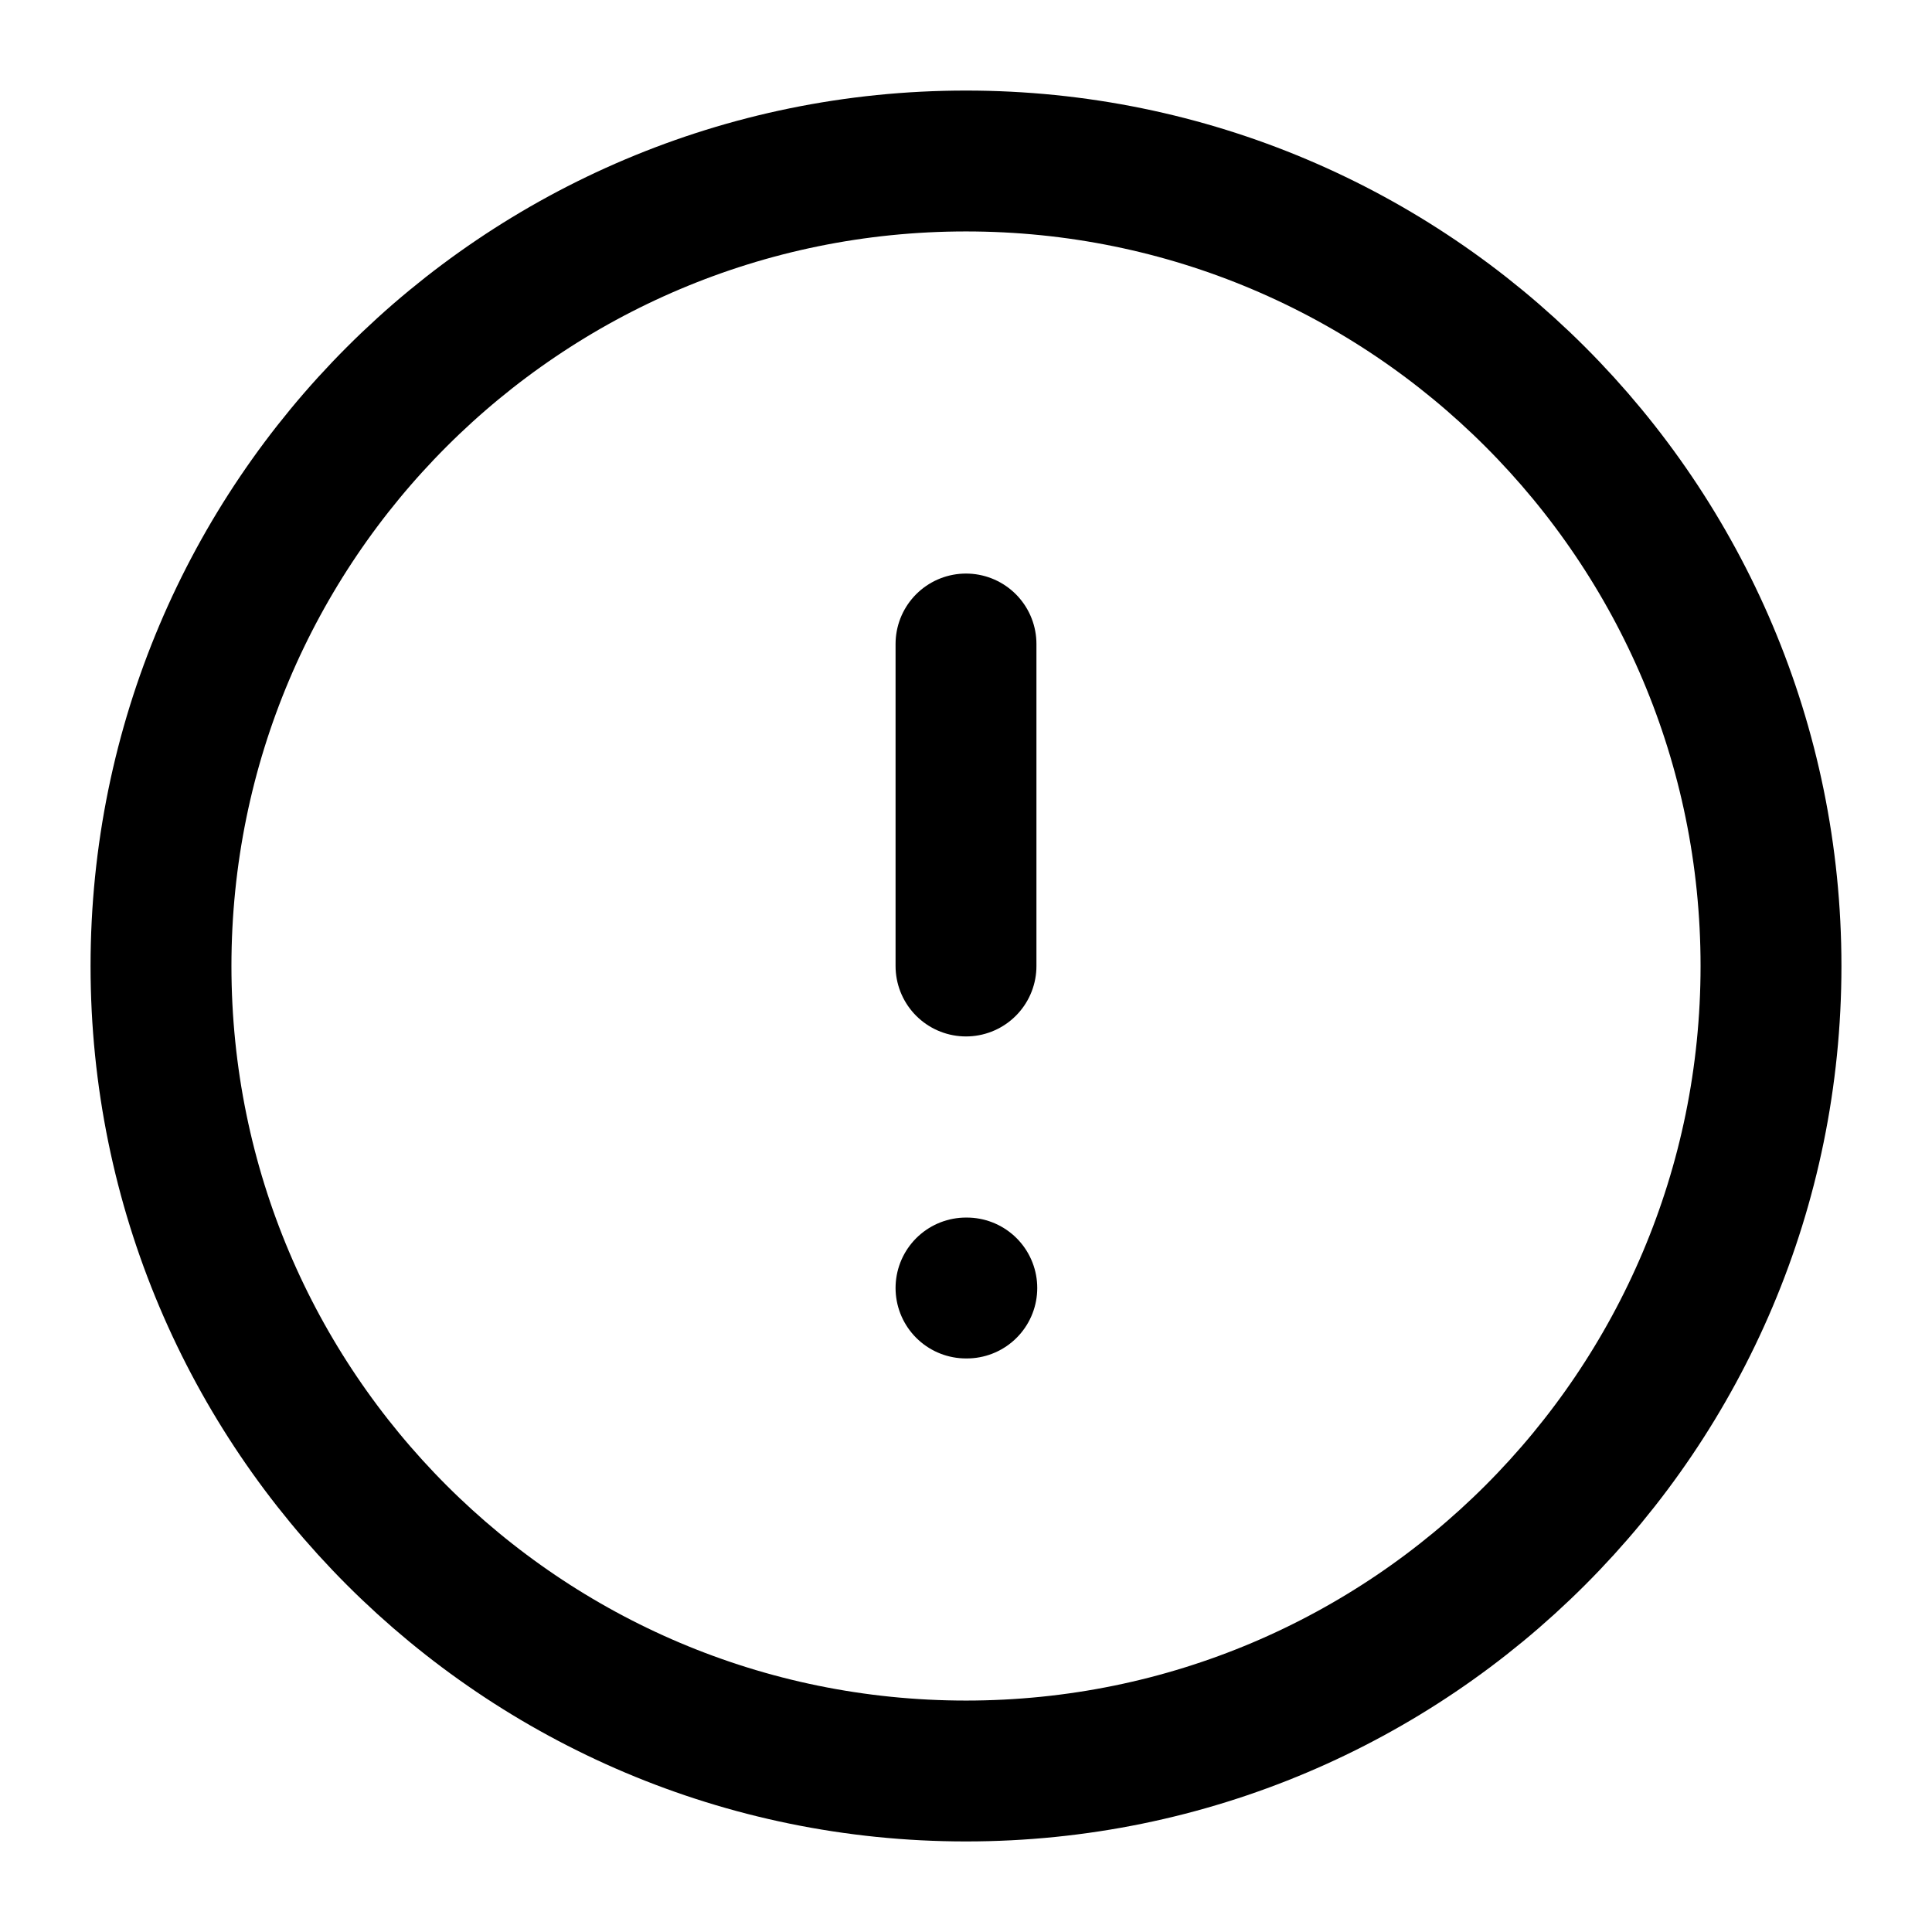
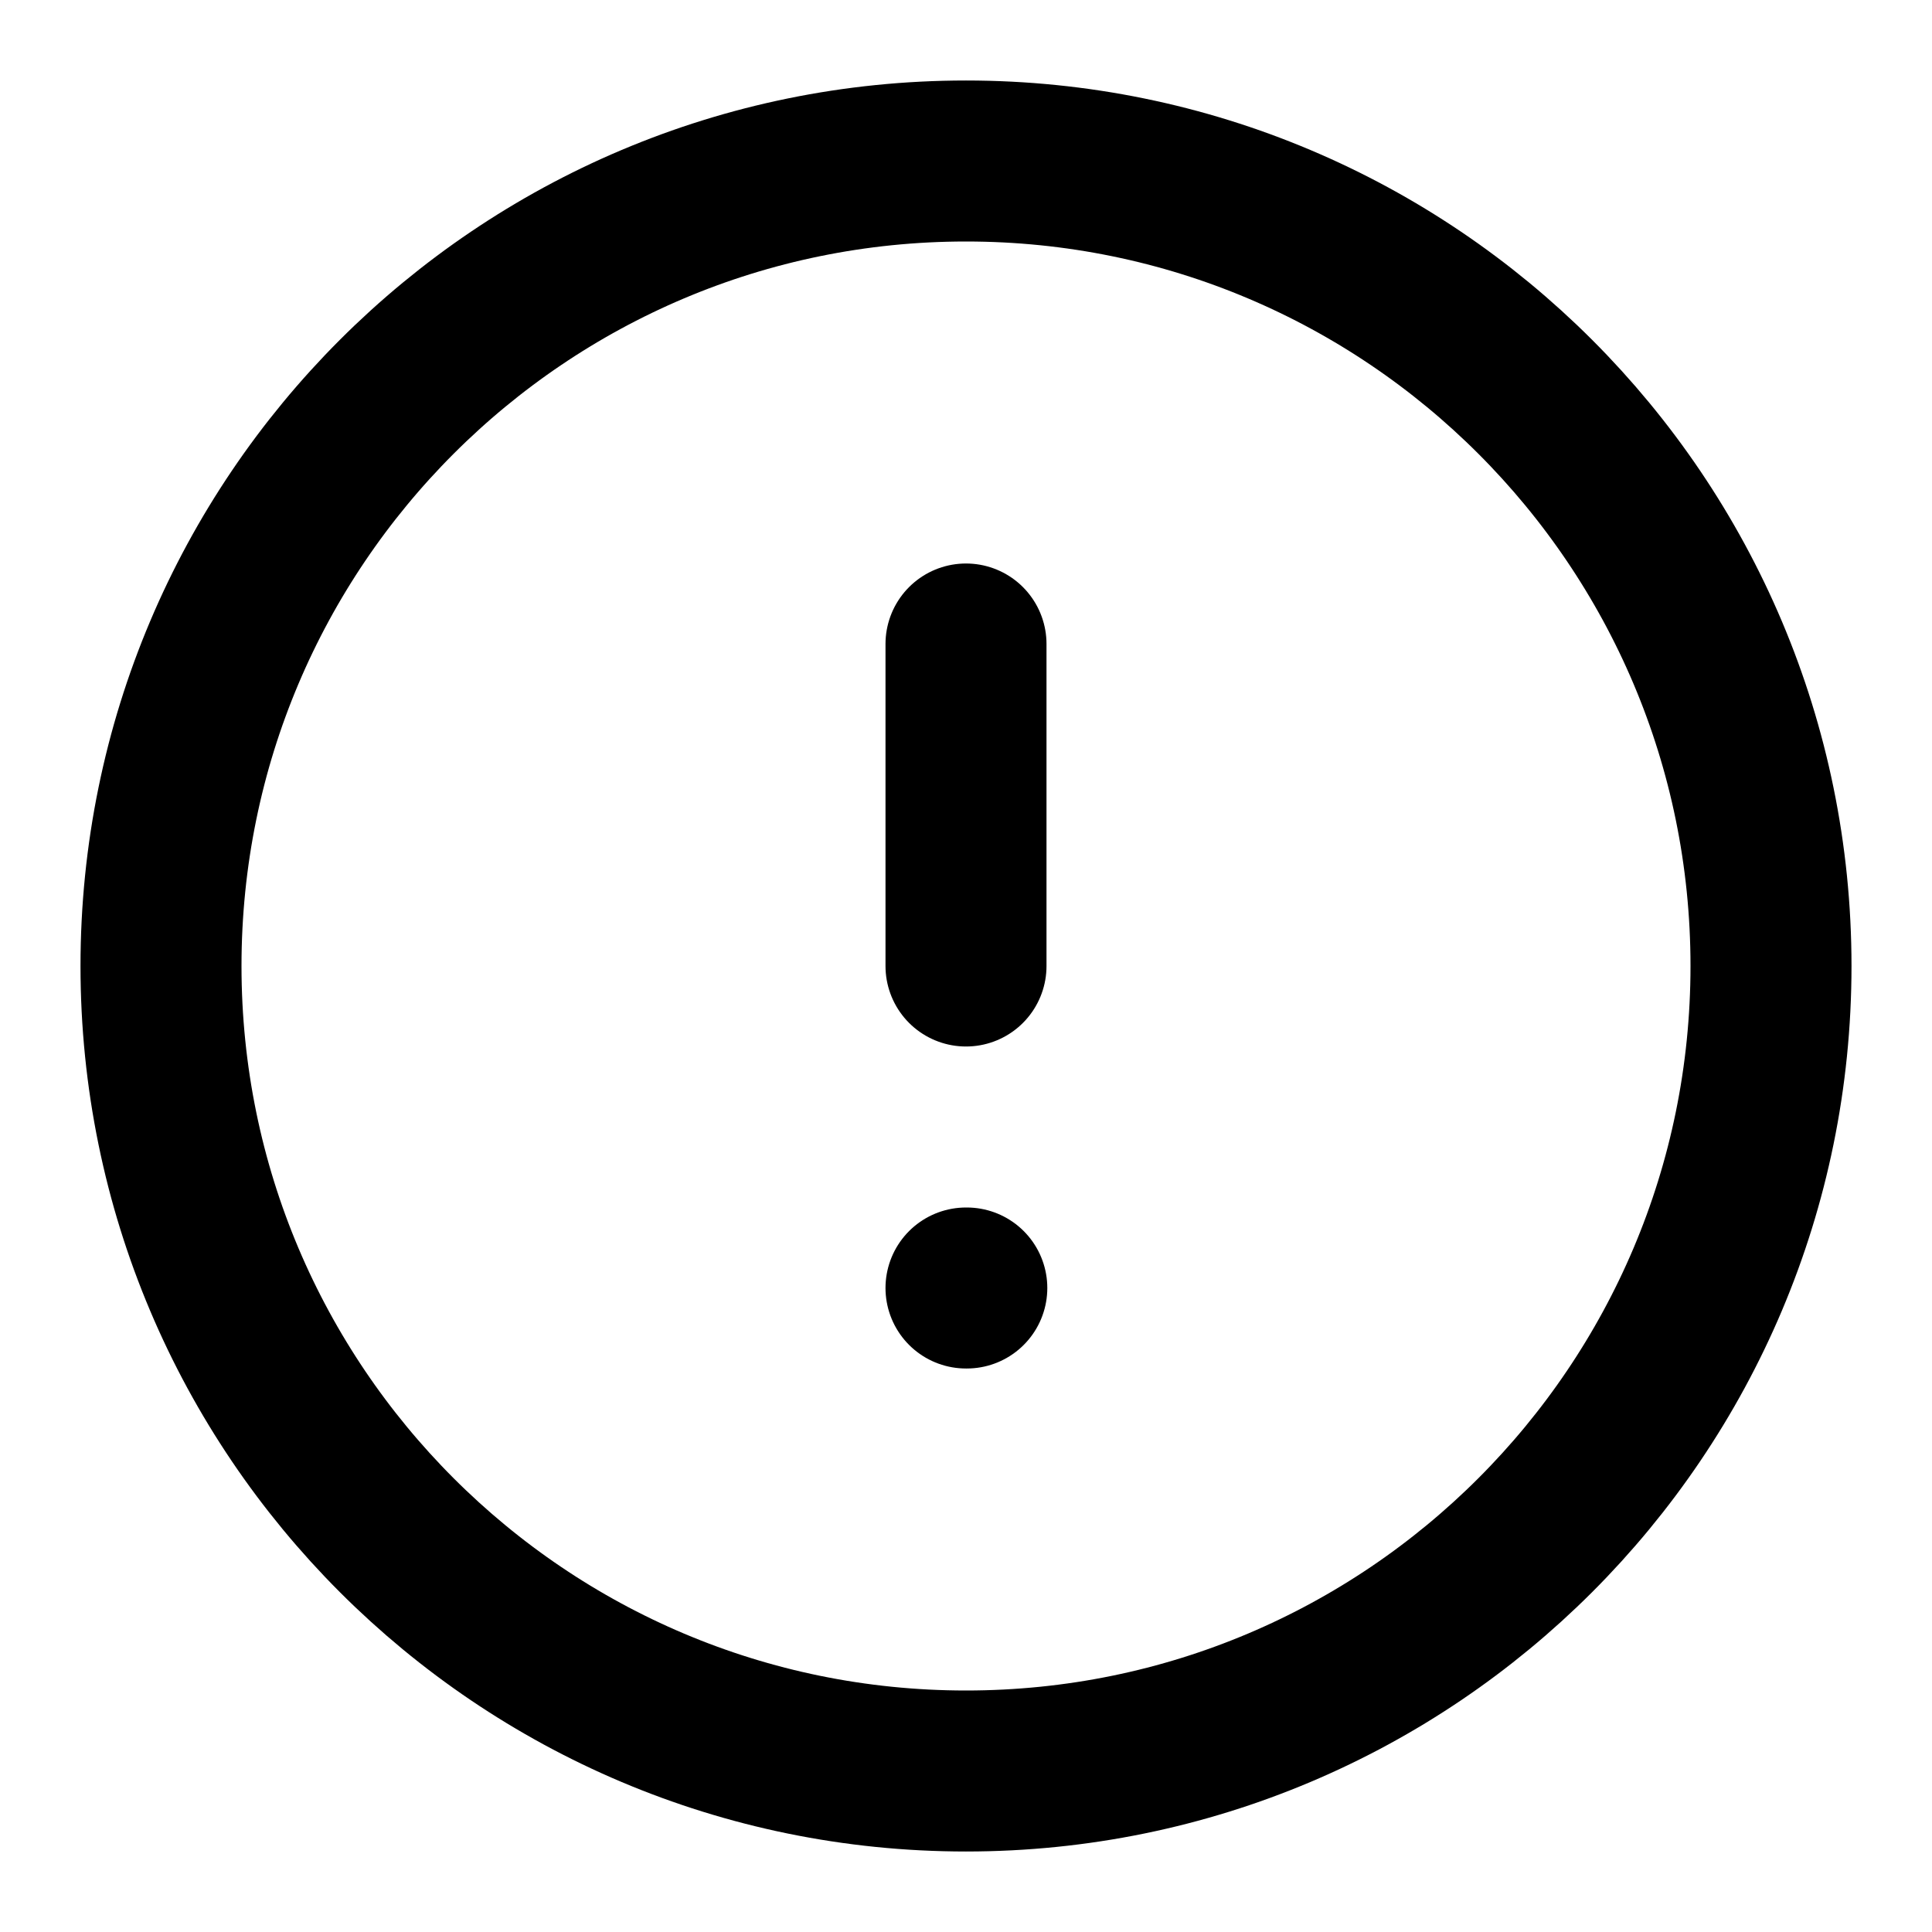
- <svg xmlns="http://www.w3.org/2000/svg" class="lucide lucide-circle-alert" width="24" height="24" viewBox="0 0 24 24" fill="none" stroke="currentColor" stroke-width="1.75" stroke-linecap="round" stroke-linejoin="round">
+ <svg xmlns="http://www.w3.org/2000/svg" class="lucide lucide-circle-alert" width="24" height="24" viewBox="0 0 24 24" fill="none" stroke="currentColor" stroke-width="2" stroke-linecap="round" stroke-linejoin="round">
  <circle cx="12" cy="12" r="10" />
  <line x1="12" x2="12" y1="8" y2="12" />
  <line x1="12" x2="12.01" y1="16" y2="16" />
</svg>
